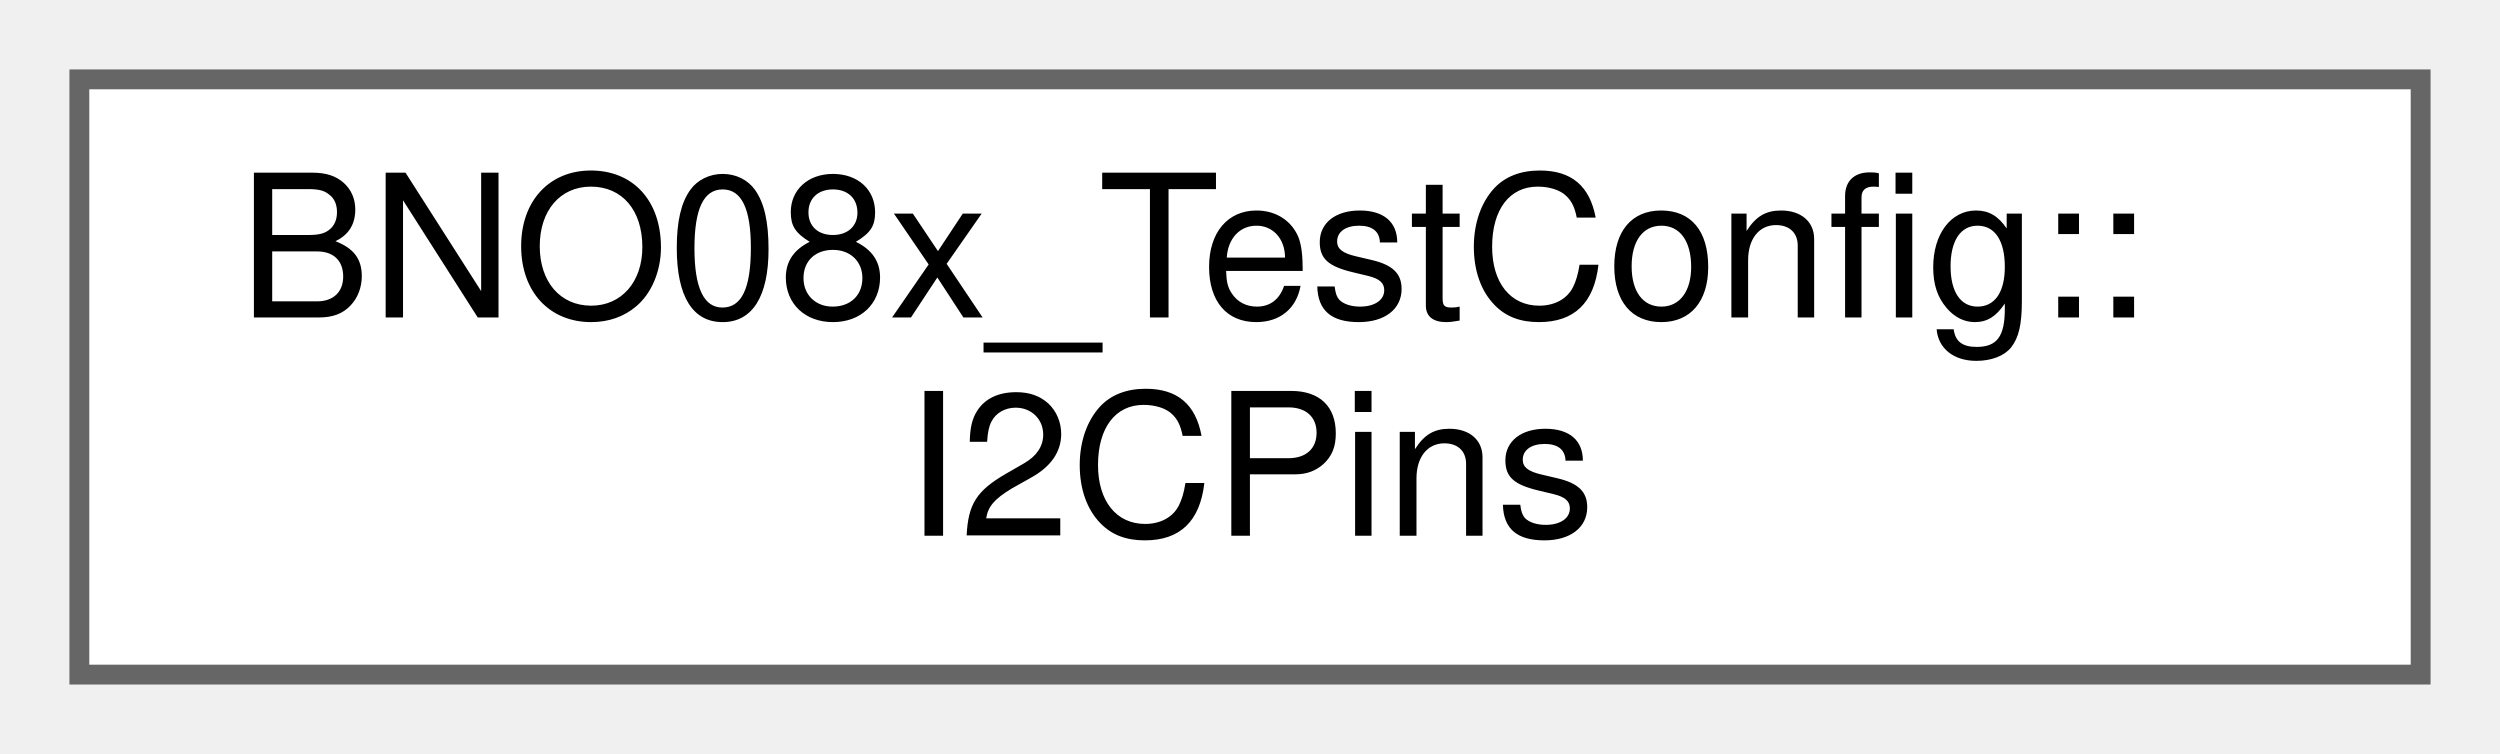
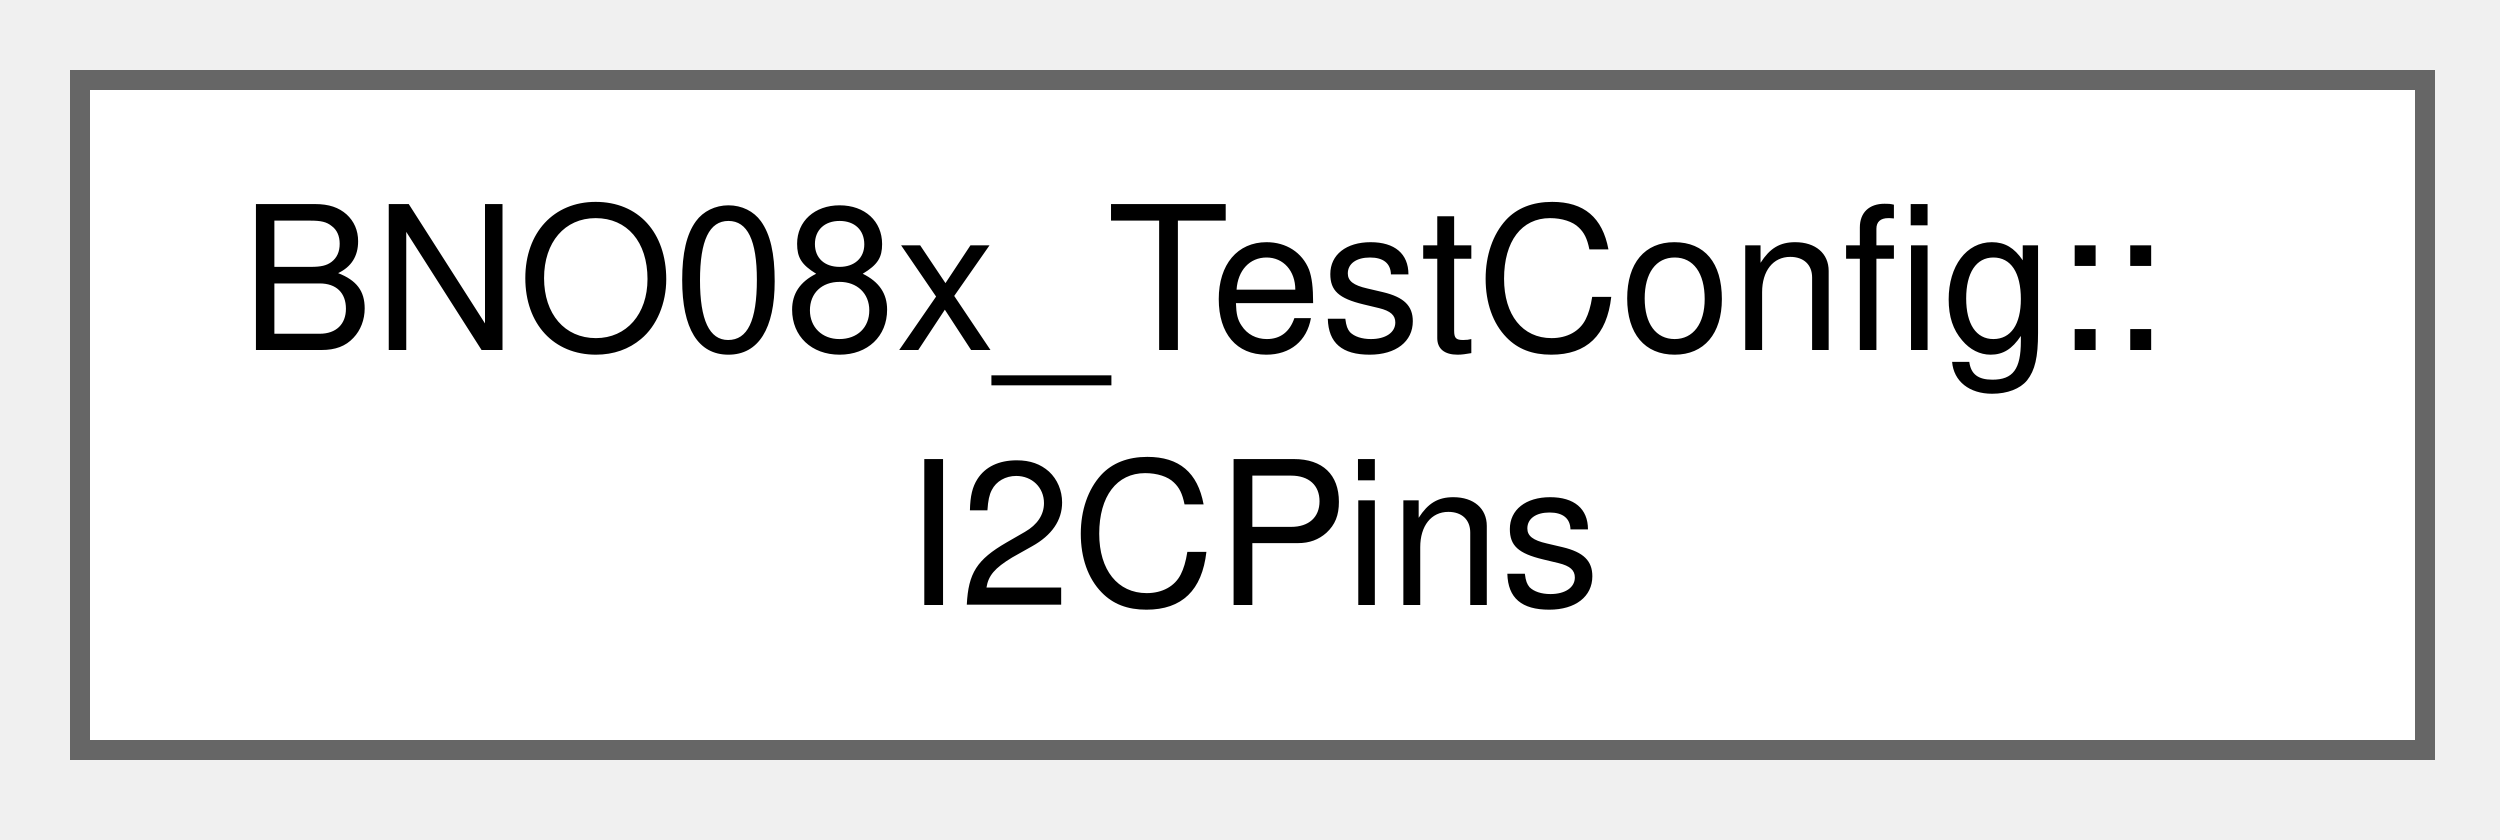
- <svg xmlns="http://www.w3.org/2000/svg" xmlns:xlink="http://www.w3.org/1999/xlink" width="126pt" height="38pt" viewBox="0.00 0.00 126.00 38.00">
-   <g id="graph0" class="graph" transform="scale(1 1) rotate(0) translate(4 34)">
+ <svg xmlns="http://www.w3.org/2000/svg" xmlns:xlink="http://www.w3.org/1999/xlink" width="125pt" height="42pt" viewBox="0.00 0.00 125.00 42.00">
+   <g id="graph0" class="graph" transform="scale(1 1) rotate(0) translate(4 37.5)">
    <g id="Node000000" class="node">
      <g id="a_Node000000">
        <a xlink:href="structBNO08x__TestConfig_1_1I2CPins.html" target="_top" xlink:title="I2C Pin Configuration for ESP32-S3.">
-           <polygon fill="white" stroke="#666666" points="118,-30 0,-30 0,0 118,0 118,-30" />
-           <text text-anchor="start" x="8" y="-18" font-family="Helvetica,sans-Serif" font-size="10.00">BNO08x_TestConfig::</text>
-           <text text-anchor="middle" x="59" y="-7" font-family="Helvetica,sans-Serif" font-size="10.00">I2CPins</text>
+           <polygon fill="white" stroke="#666666" points="117.25,-33.5 0,-33.5 0,0 117.25,0 117.25,-33.5" />
+           <text xml:space="preserve" text-anchor="start" x="8" y="-20" font-family="Helvetica,sans-Serif" font-size="10.00">BNO08x_TestConfig::</text>
+           <text xml:space="preserve" text-anchor="middle" x="58.62" y="-7.25" font-family="Helvetica,sans-Serif" font-size="10.00">I2CPins</text>
        </a>
      </g>
    </g>
  </g>
</svg>
